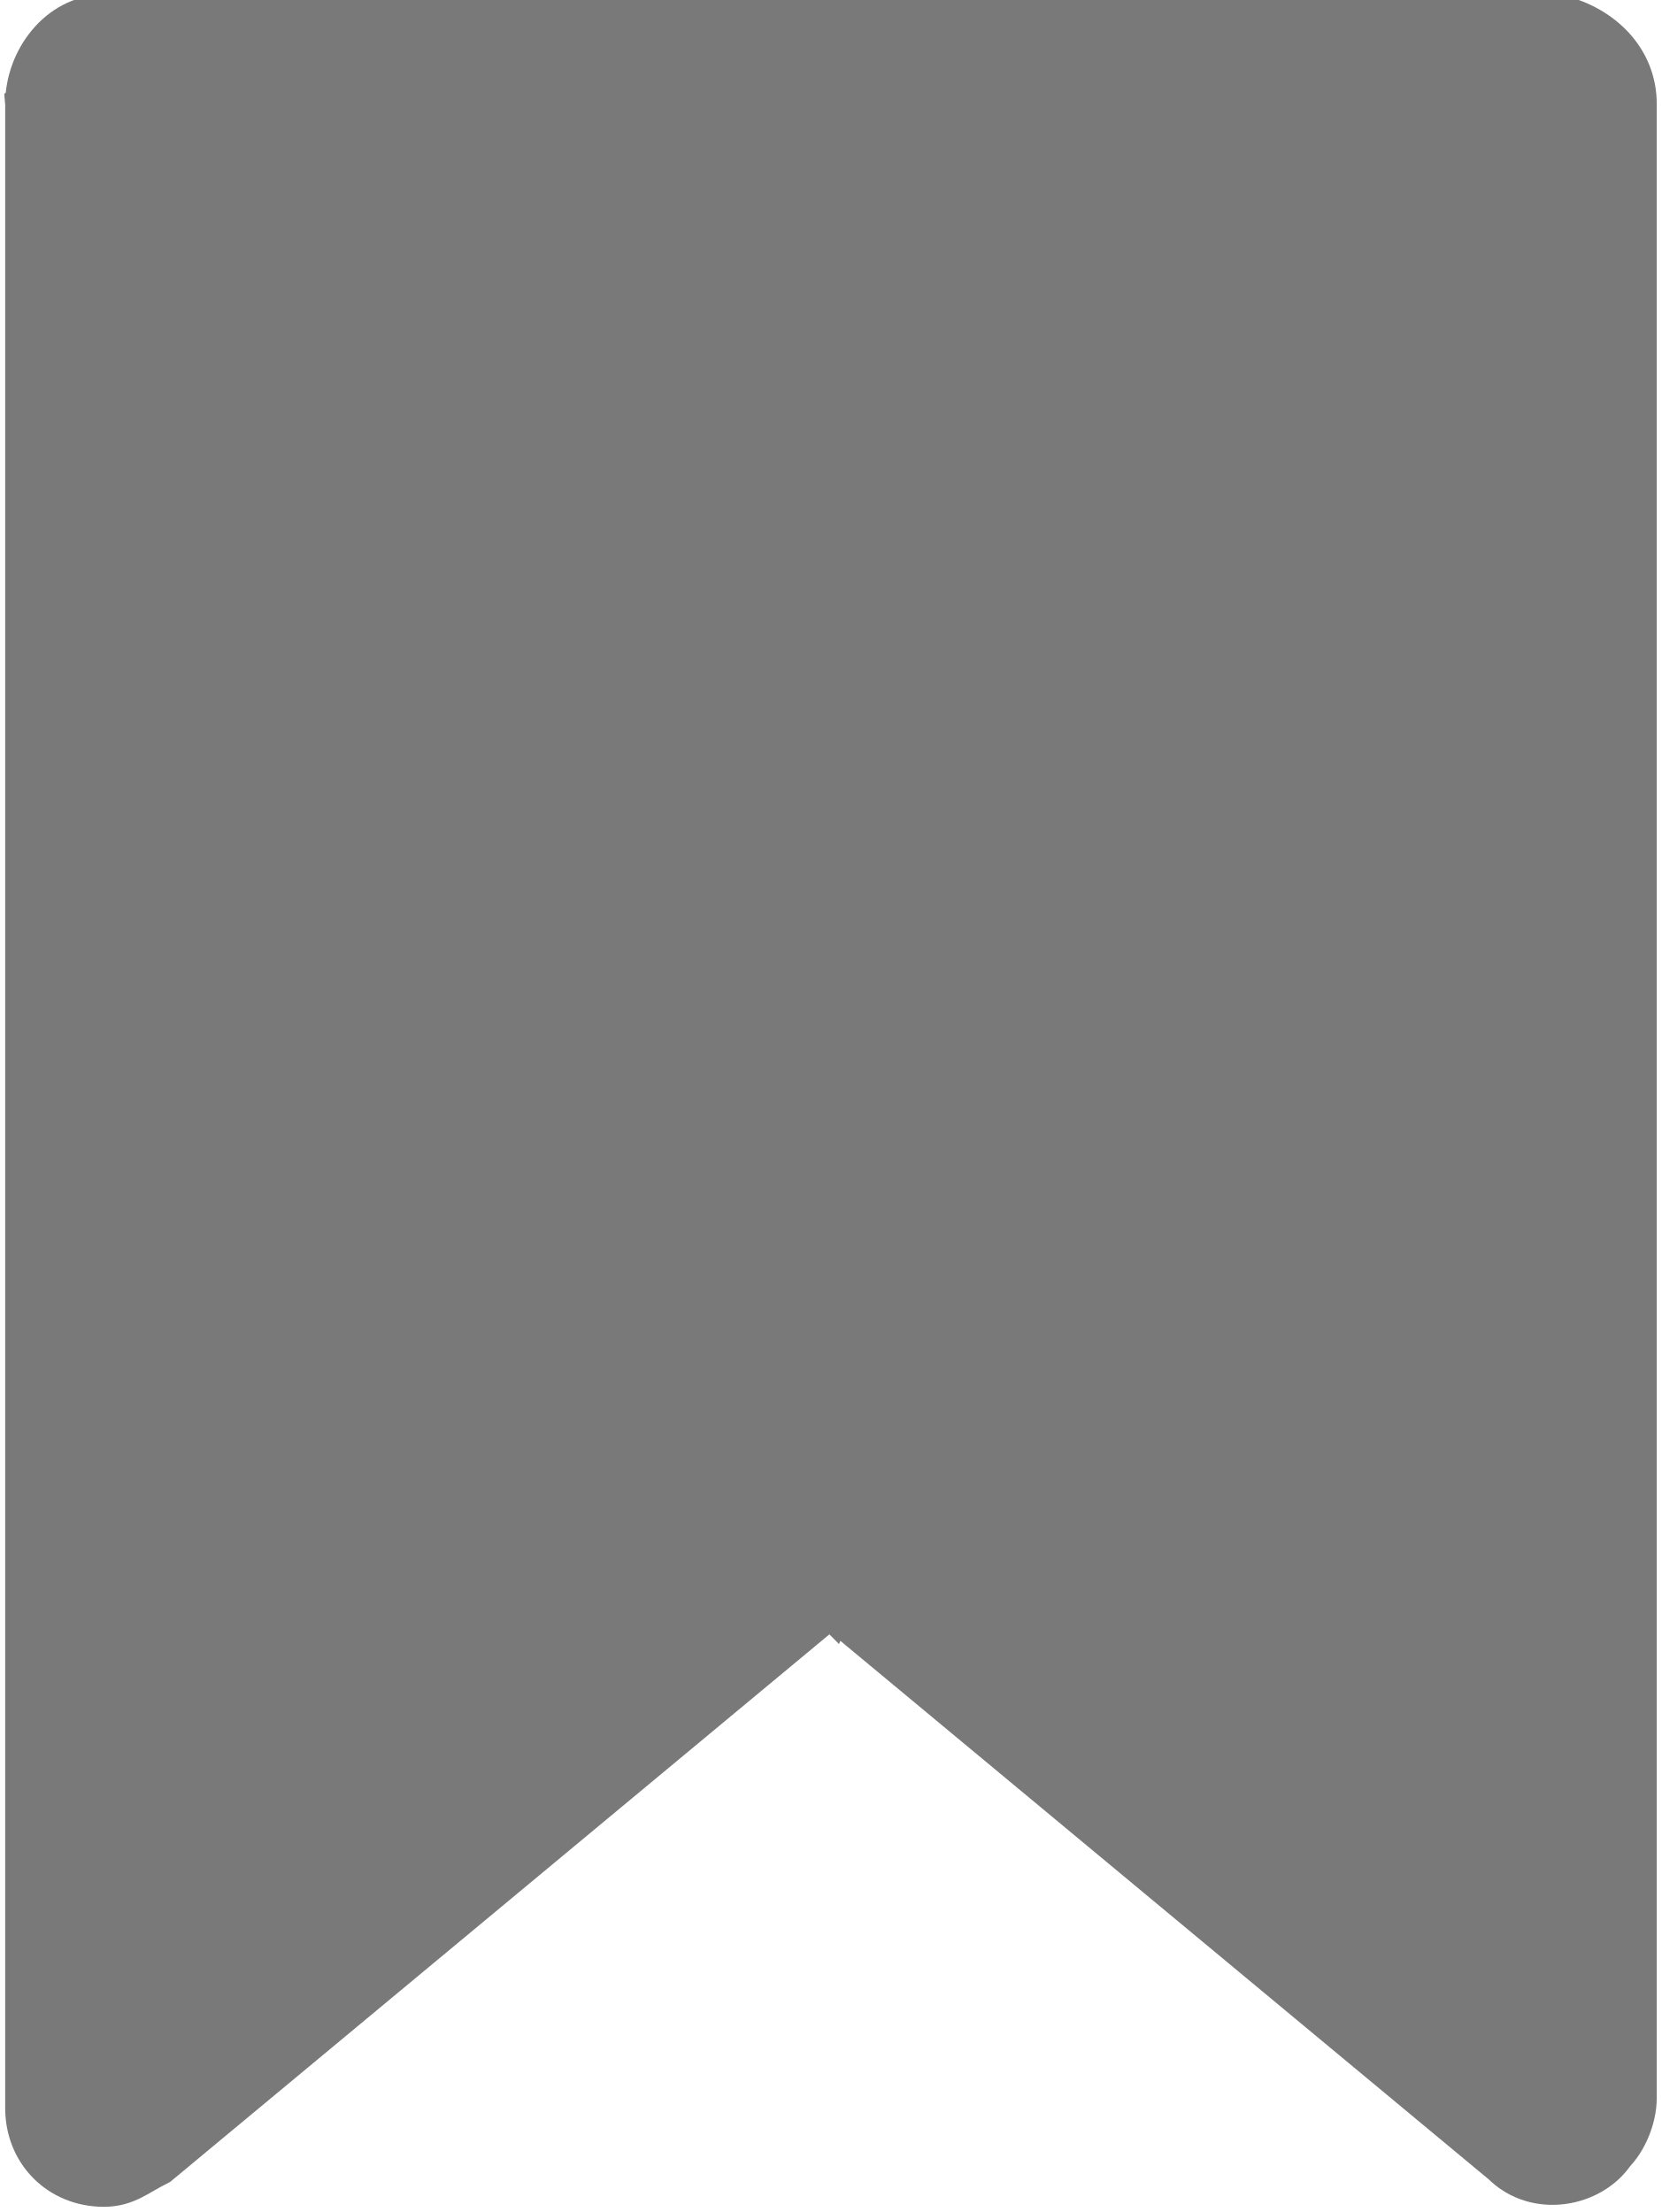
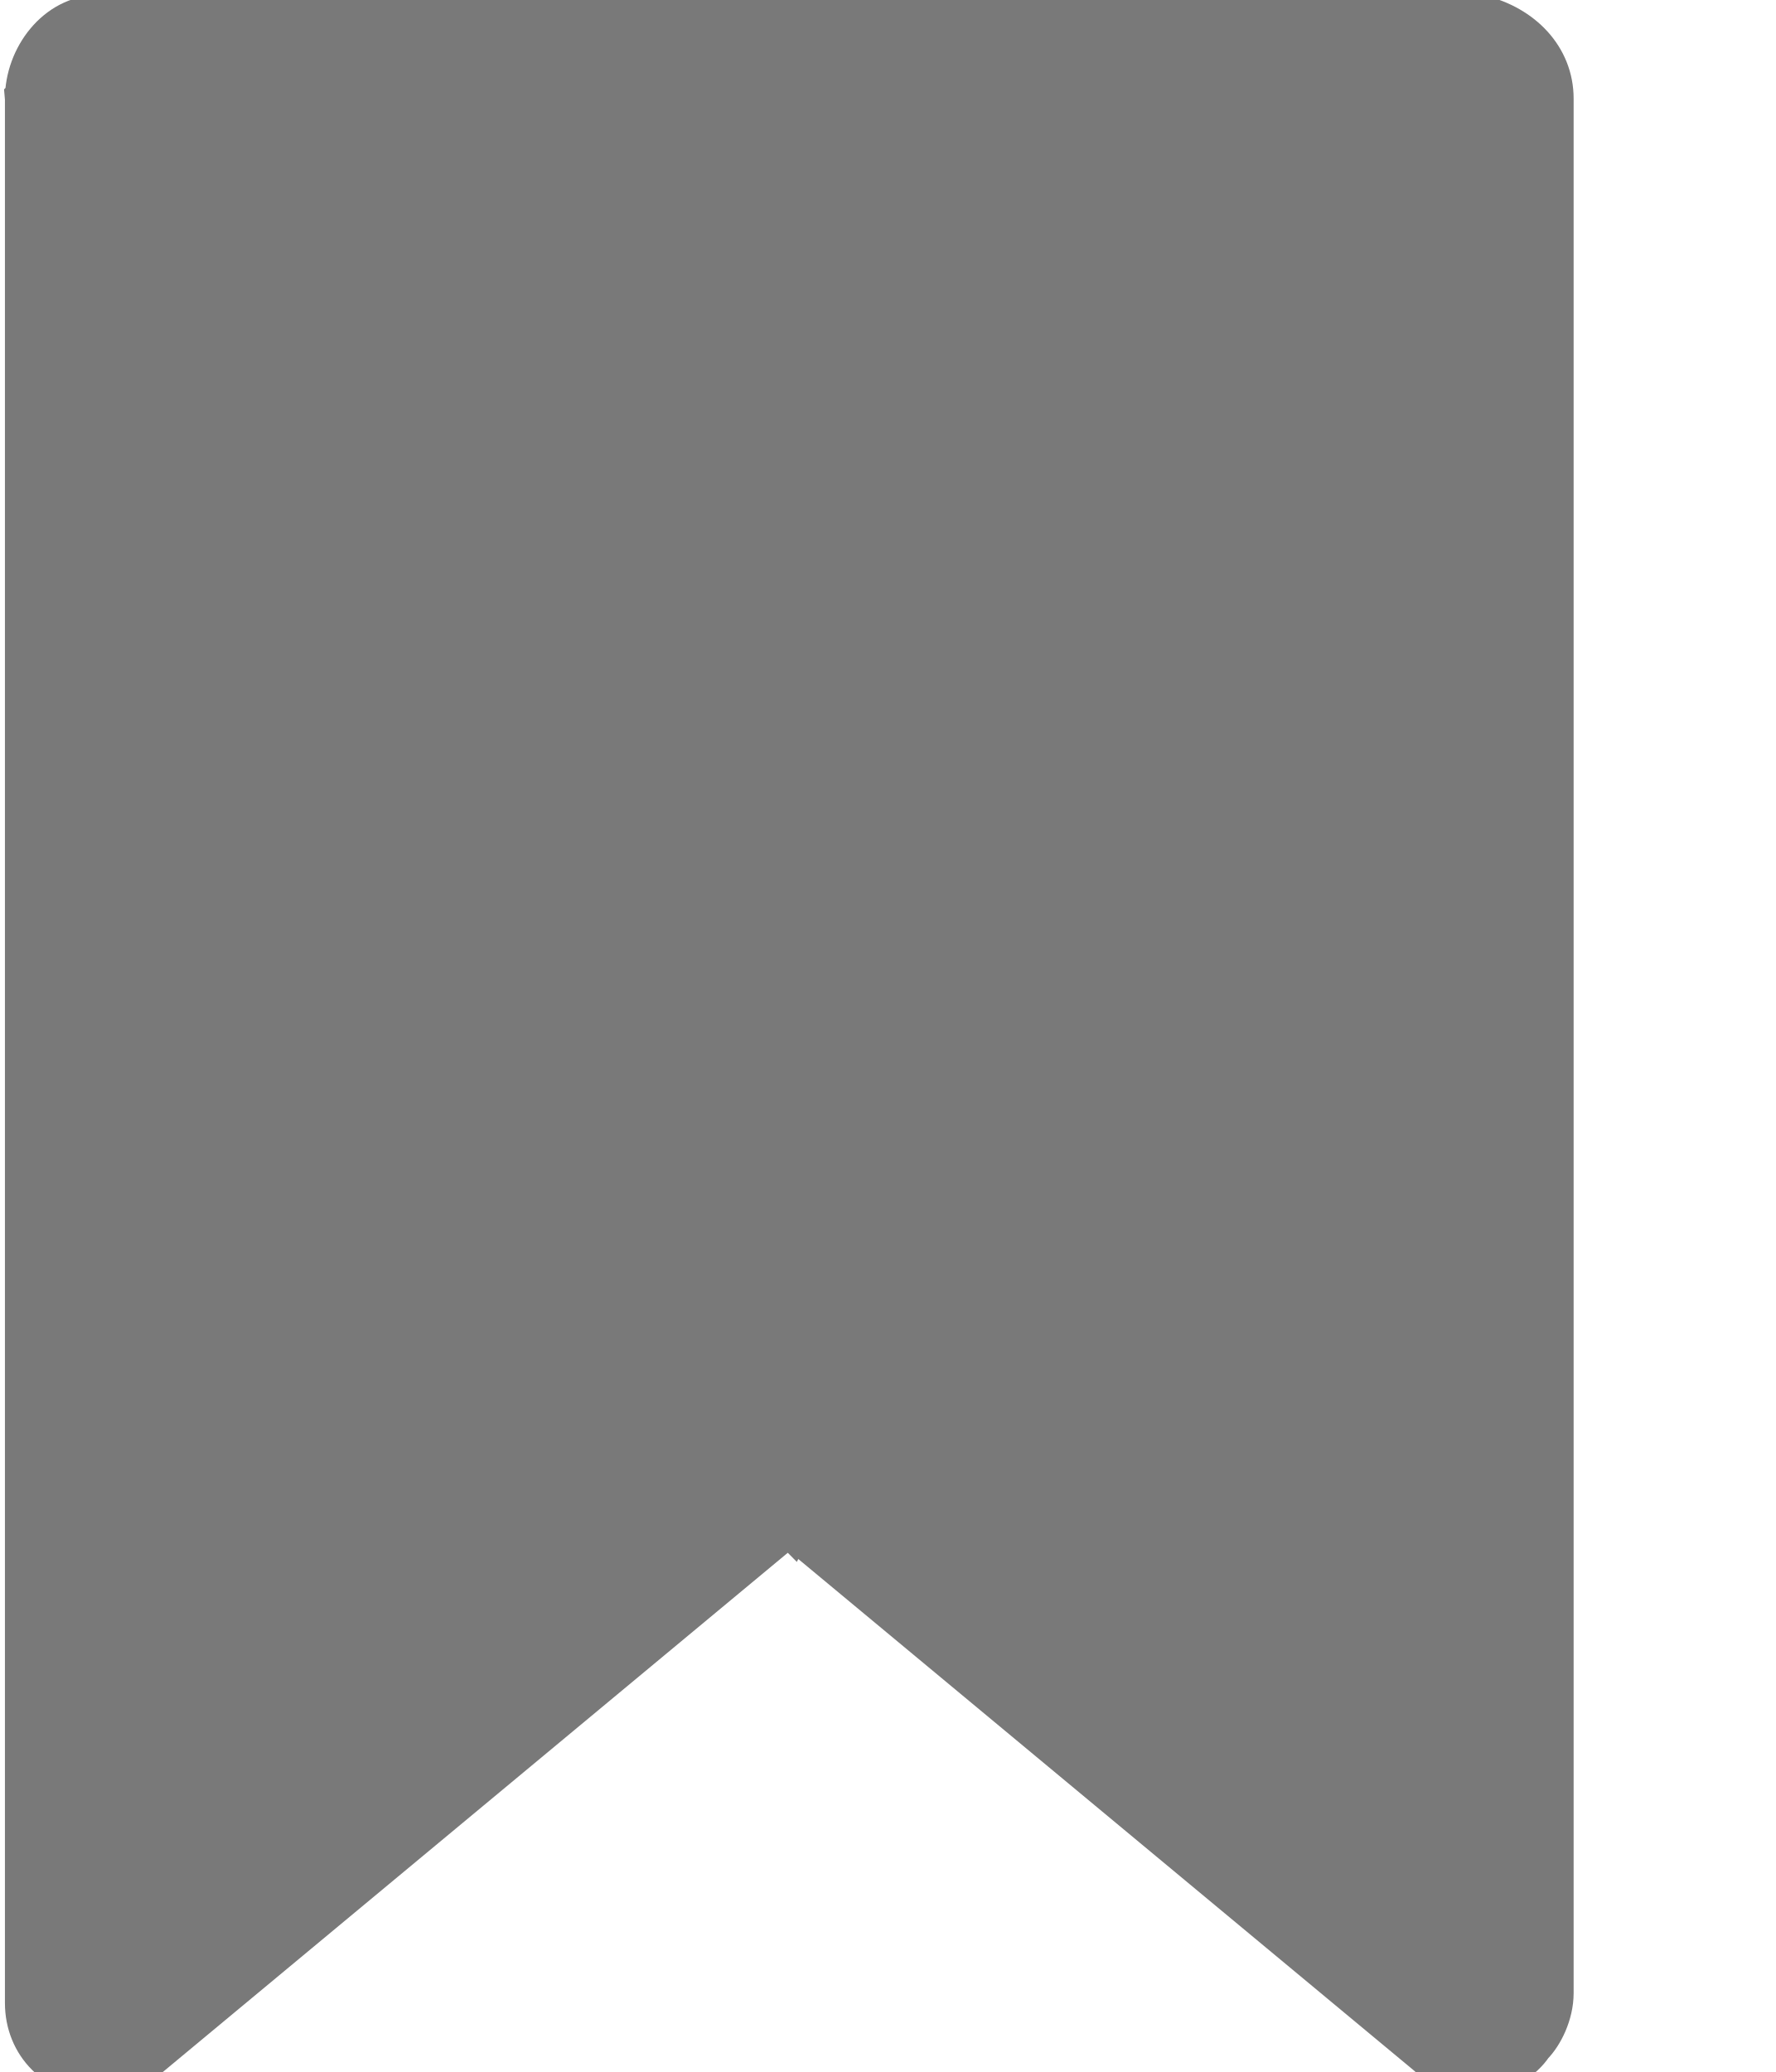
- <svg xmlns="http://www.w3.org/2000/svg" version="1.1" id="Layer_1" x="0px" y="0px" viewBox="0 0 16 21.3" style="enable-background:new 0 0 16 21.3;" xml:space="preserve">
+ <svg xmlns="http://www.w3.org/2000/svg" version="1.1" id="Layer_1" x="0px" y="0px" viewBox="0 0 18 21" style="enable-background:new 0 0 26 24;" preserveAspectRatio="none">
  <style type="text/css">
- 	.st0{opacity:0.66;fill:#333333;stroke:#333333;stroke-width:0.5;enable-background:new    ;}
+   .st0{opacity:0.66;fill:#333333;stroke:#333333;stroke-width:0.5;enable-background:new    ;}
</style>
-   <path id="패스_834" class="st0" d="M15,0.2H1C0.6,0.2,0.3,0.6,0.3,1v0v19.3c0,0.4,0.3,0.7,0.7,0.7c0.2,0,0.3-0.1,0.5-0.2L8,15.4  l6.5,5.4c0.3,0.3,0.8,0.2,1-0.1c0.1-0.1,0.2-0.3,0.2-0.5V1C15.7,0.6,15.4,0.3,15,0.2C15,0.2,15,0.2,15,0.2L15,0.2z M15,0.2L8,15.4  c-0.1-0.1,0.2,0,0,0S0.4,0.9,0.3,1l1.5,17.7L8,15.4L15,0.2z" />
+   <path id="패스_834" class="st0" d="M15,0.2H1C0.6,0.2,0.3,0.6,0.3,1v0v19.3c0,0.4,0.3,0.7,0.7,0.7c0.2,0,0.3-0.1,0.5-0.2L8,15.4   l6.5,5.4c0.3,0.3,0.8,0.2,1-0.1c0.1-0.1,0.2-0.3,0.2-0.5V1C15.7,0.6,15.4,0.3,15,0.2C15,0.2,15,0.2,15,0.2L15,0.2z M15,0.2L8,15.4   c-0.1-0.1,0.2,0,0,0S0.4,0.9,0.3,1l1.5,17.7L8,15.4L15,0.2z" />
</svg>
